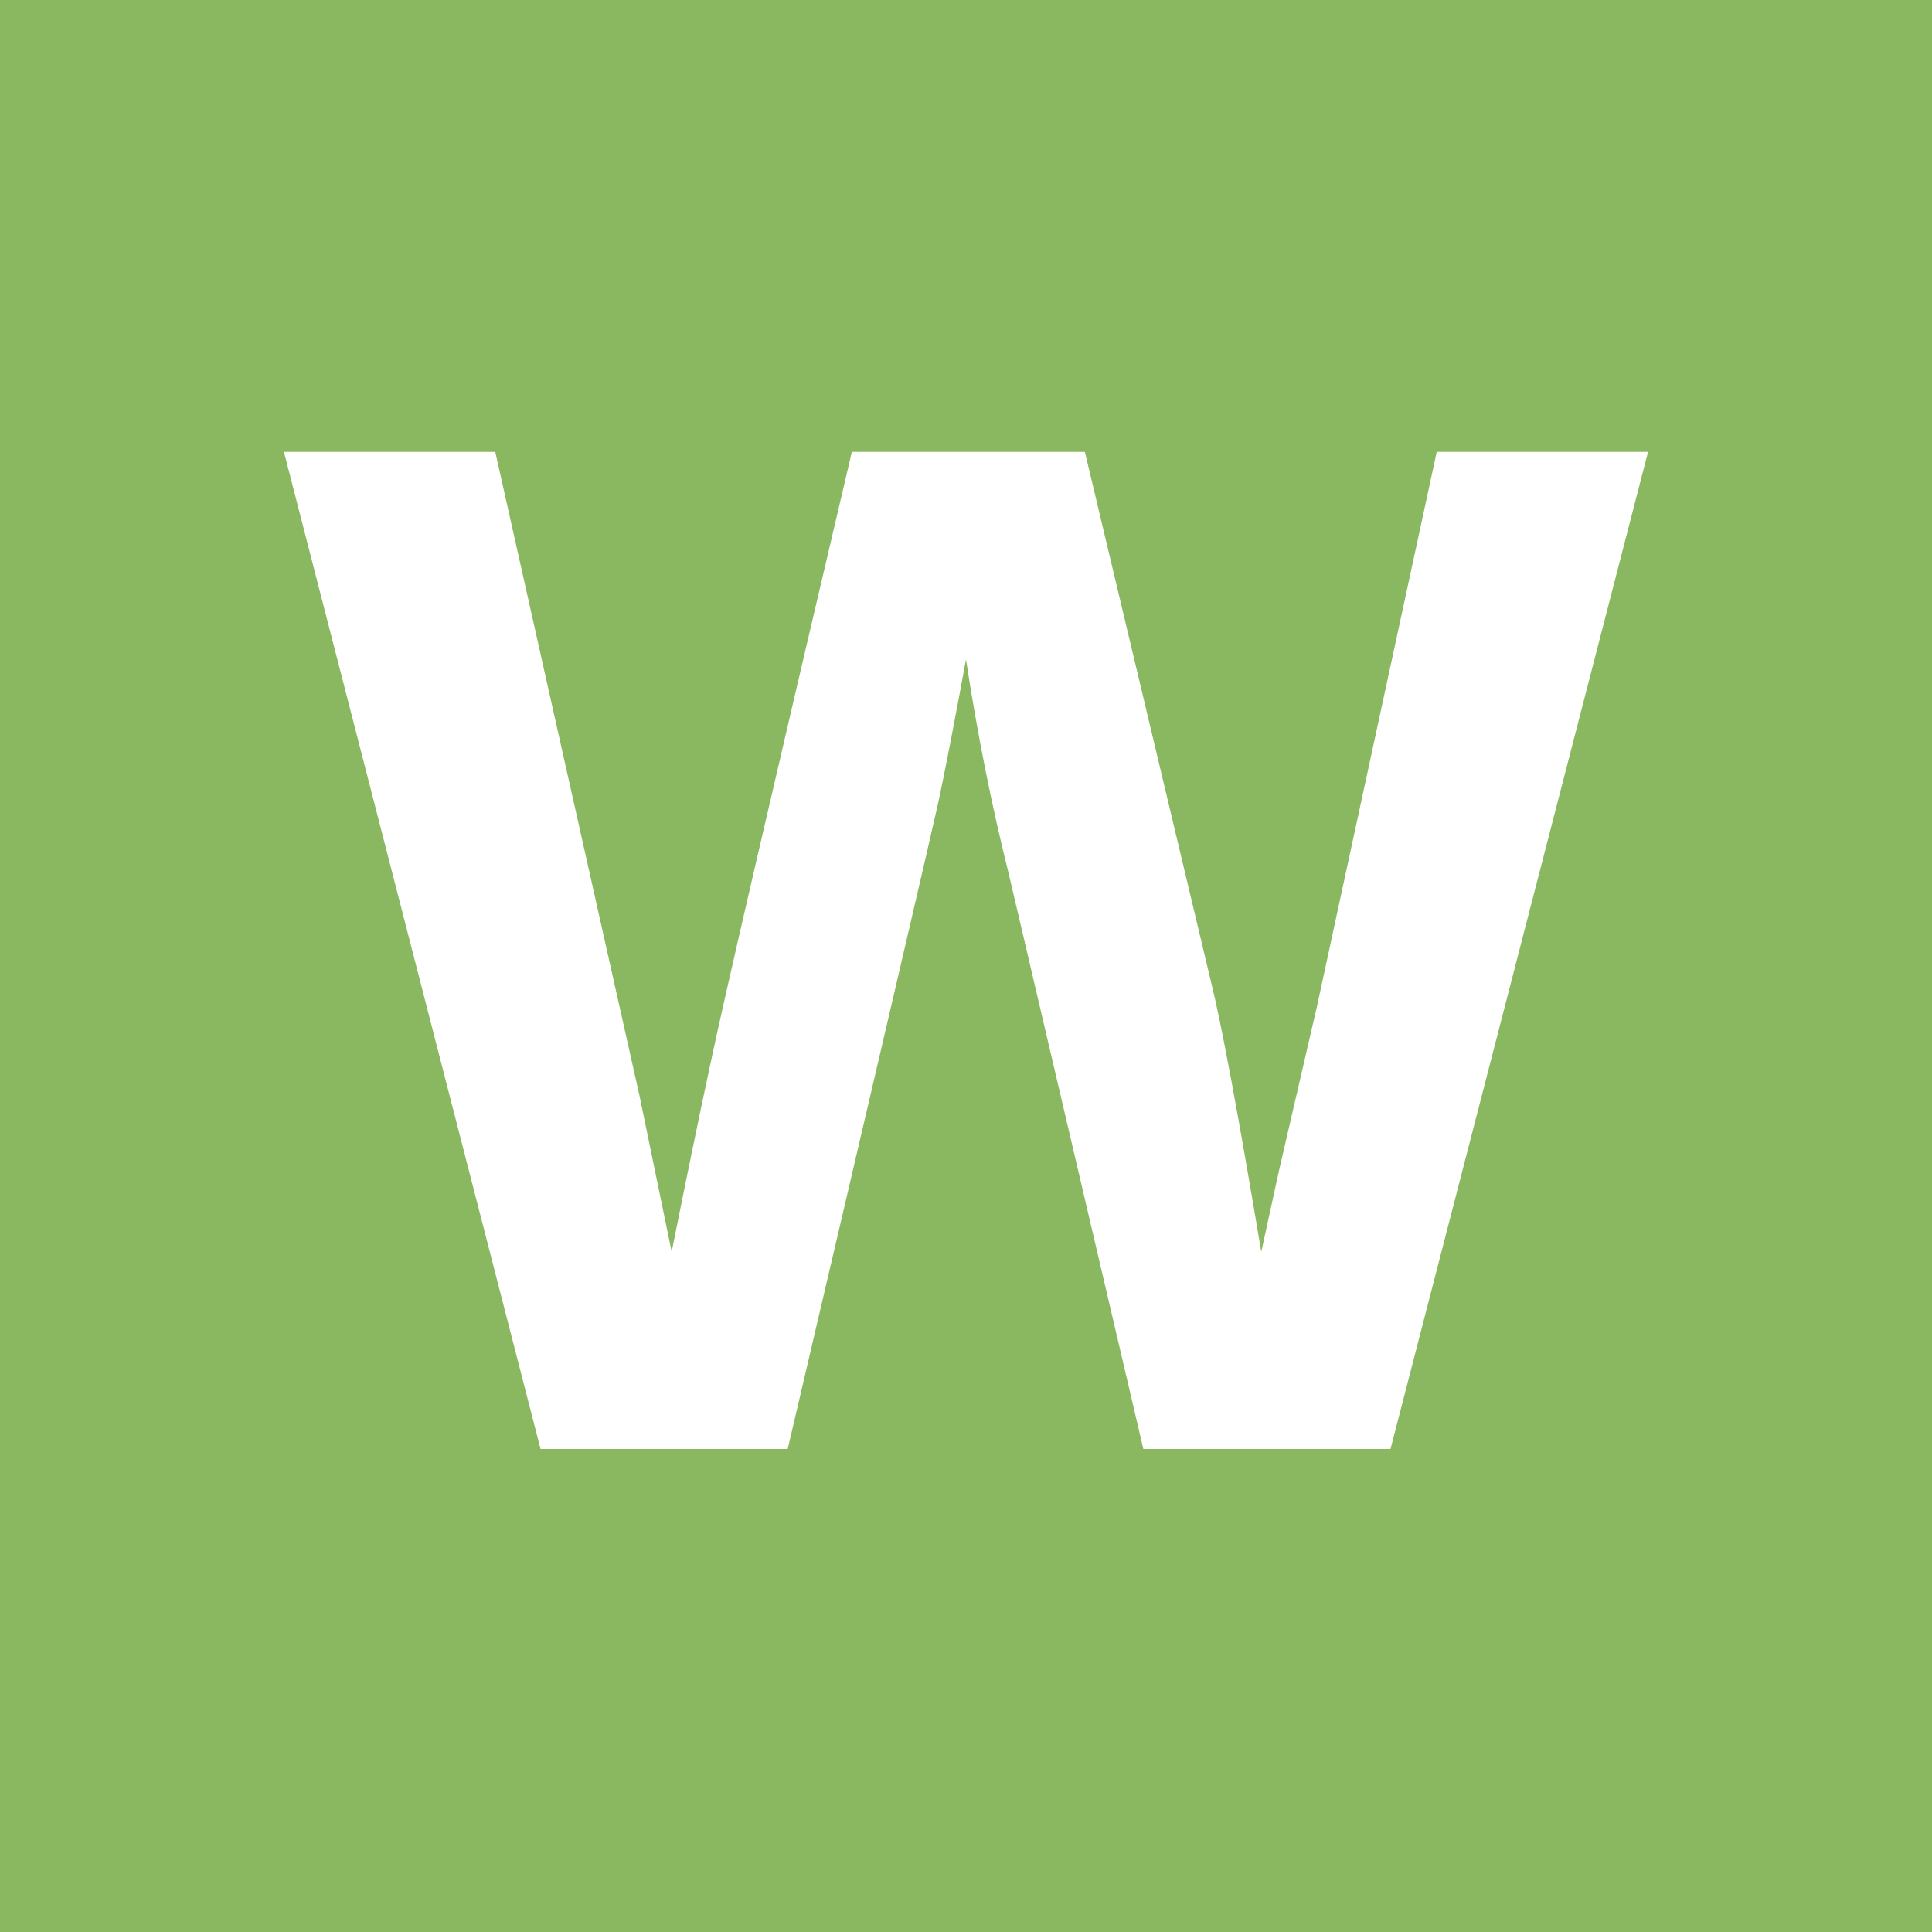
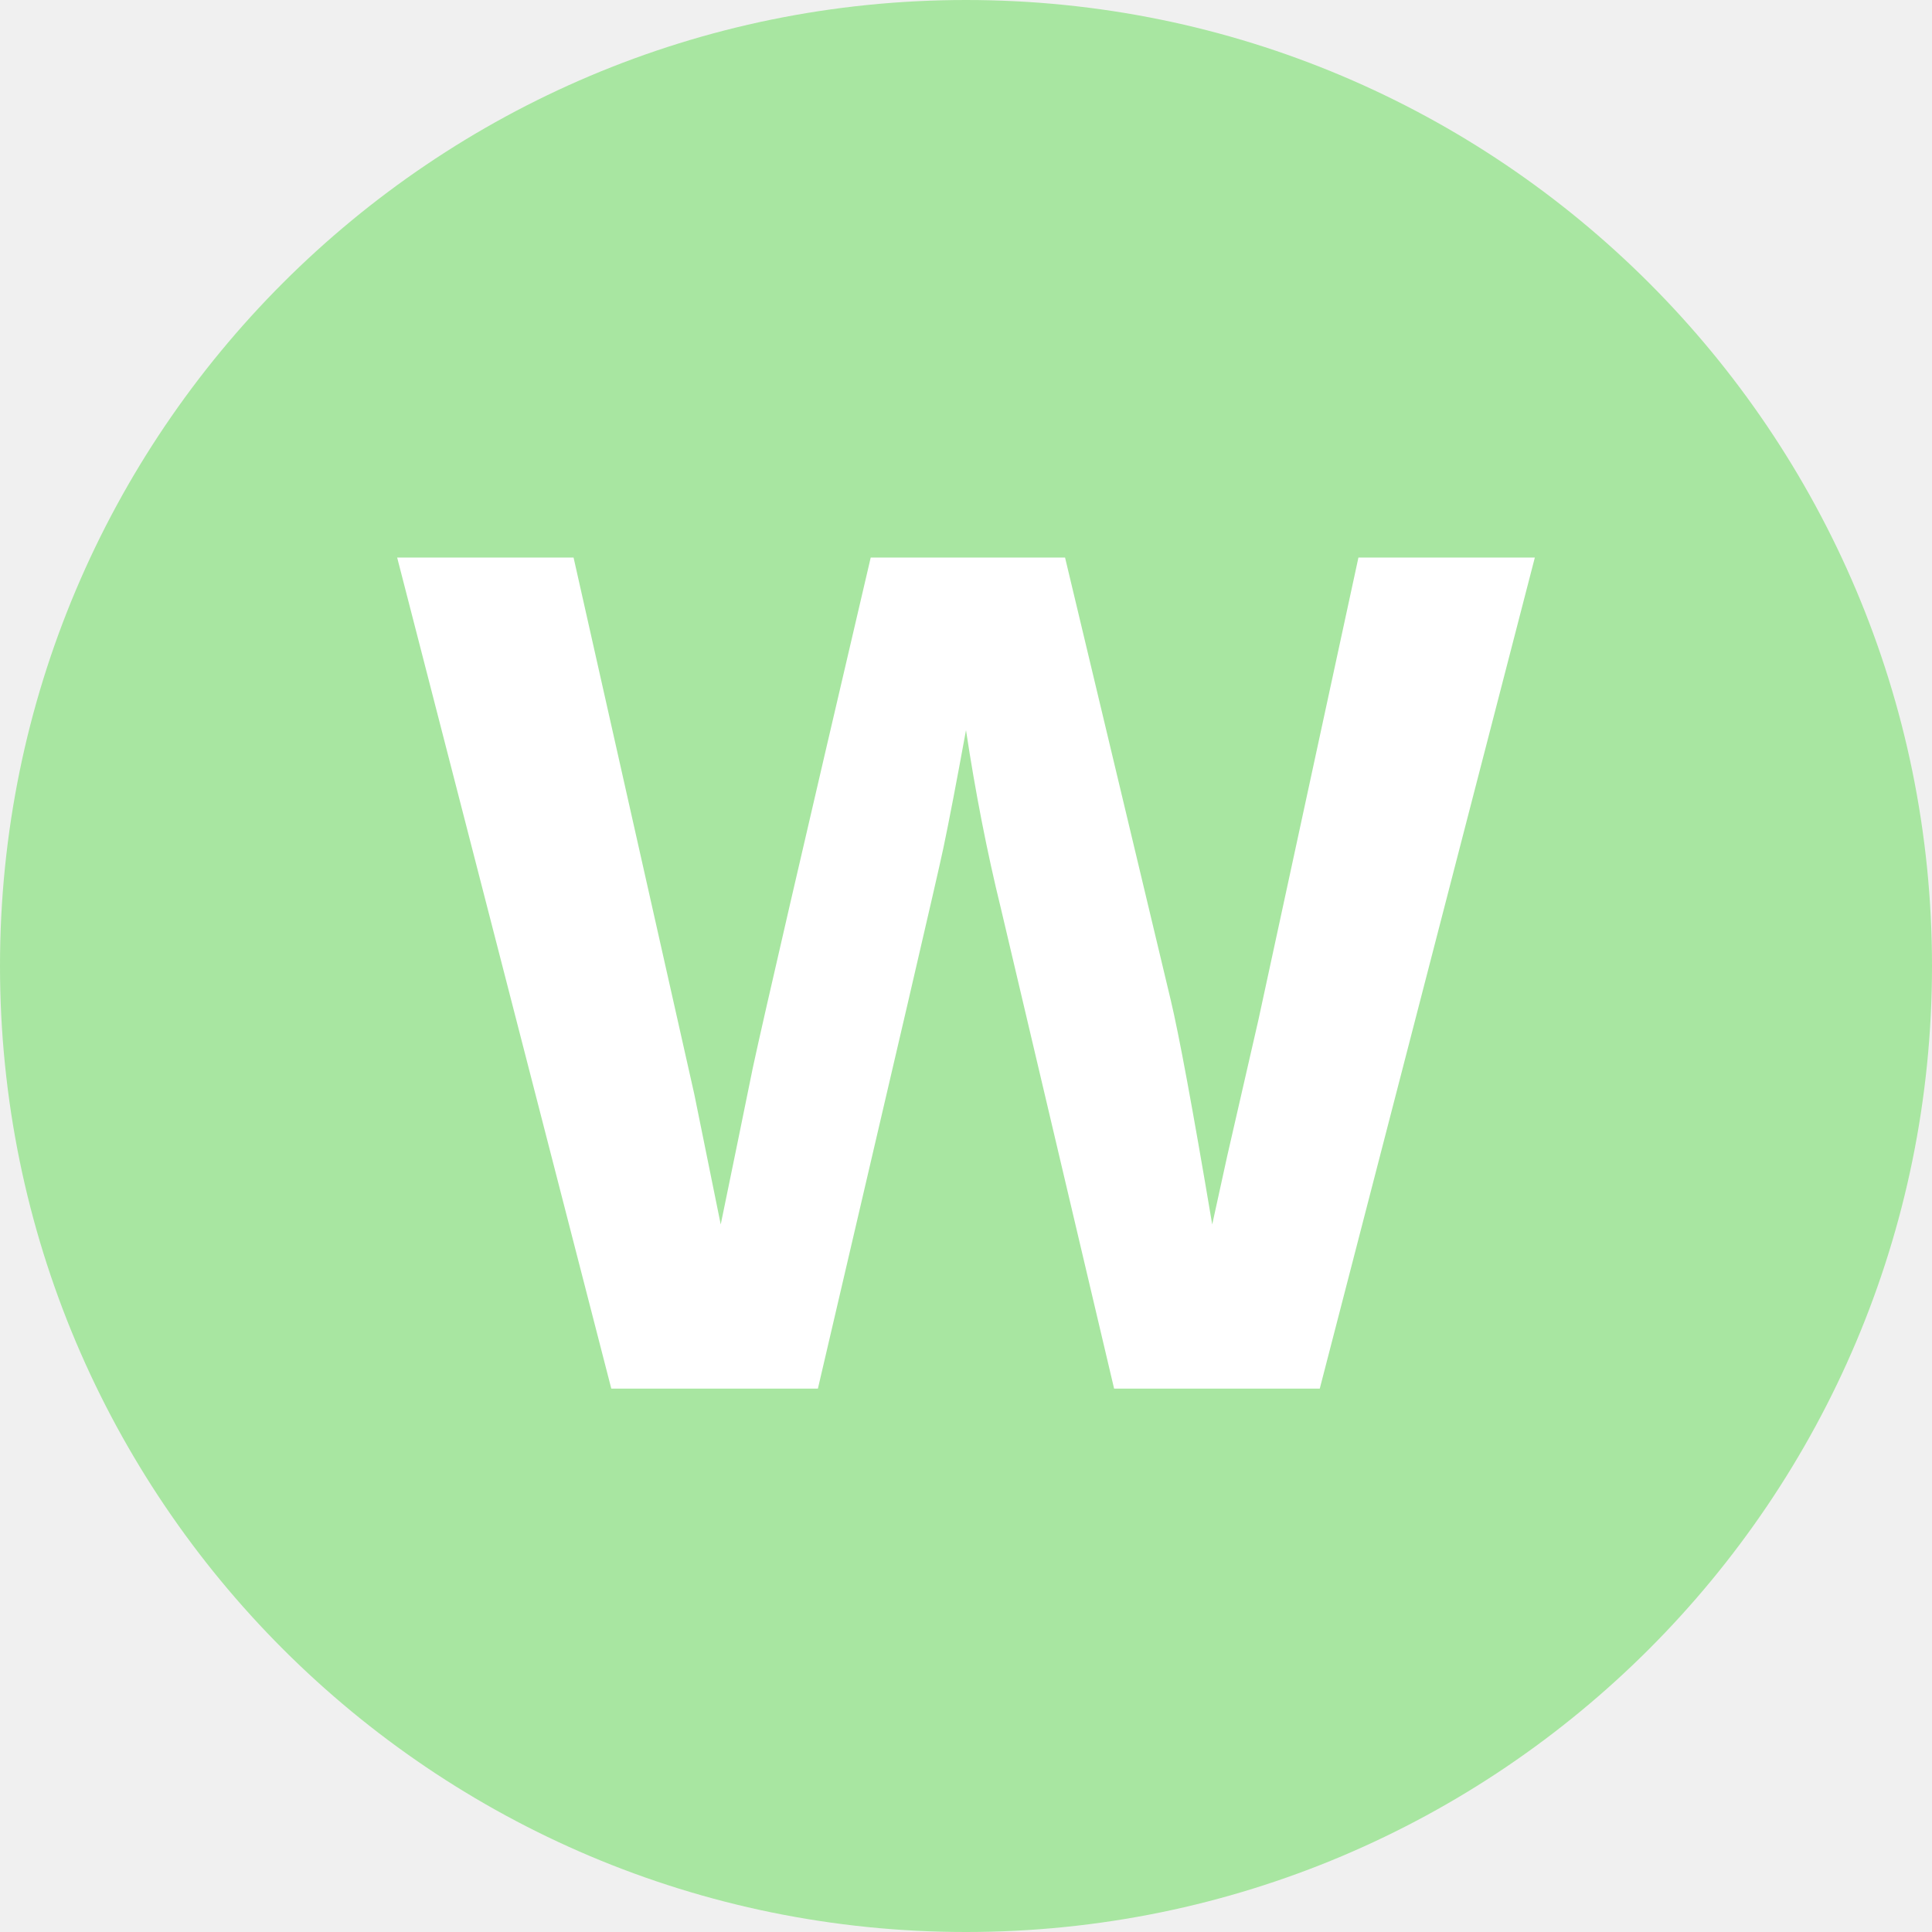
- <svg xmlns="http://www.w3.org/2000/svg" width="32" height="32" viewBox="0 0 32 32">
-   <rect width="32" height="32" fill="#8AB861" />
-   <text x="16" y="24" font-family="Arial Black, Arial" font-size="24" font-weight="900" fill="white" text-anchor="middle">W</text>
+ <svg xmlns="http://www.w3.org/2000/svg" width="32" height="32" viewBox="0 0 32 32" fill="none">
+   <rect width="32" height="32" rx="16" fill="#A8E6A1" />
+   <text x="50%" y="50%" text-anchor="middle" dy="0.35em" fill="white" font-family="Arial" font-weight="bold" font-size="20">W</text>
</svg>
